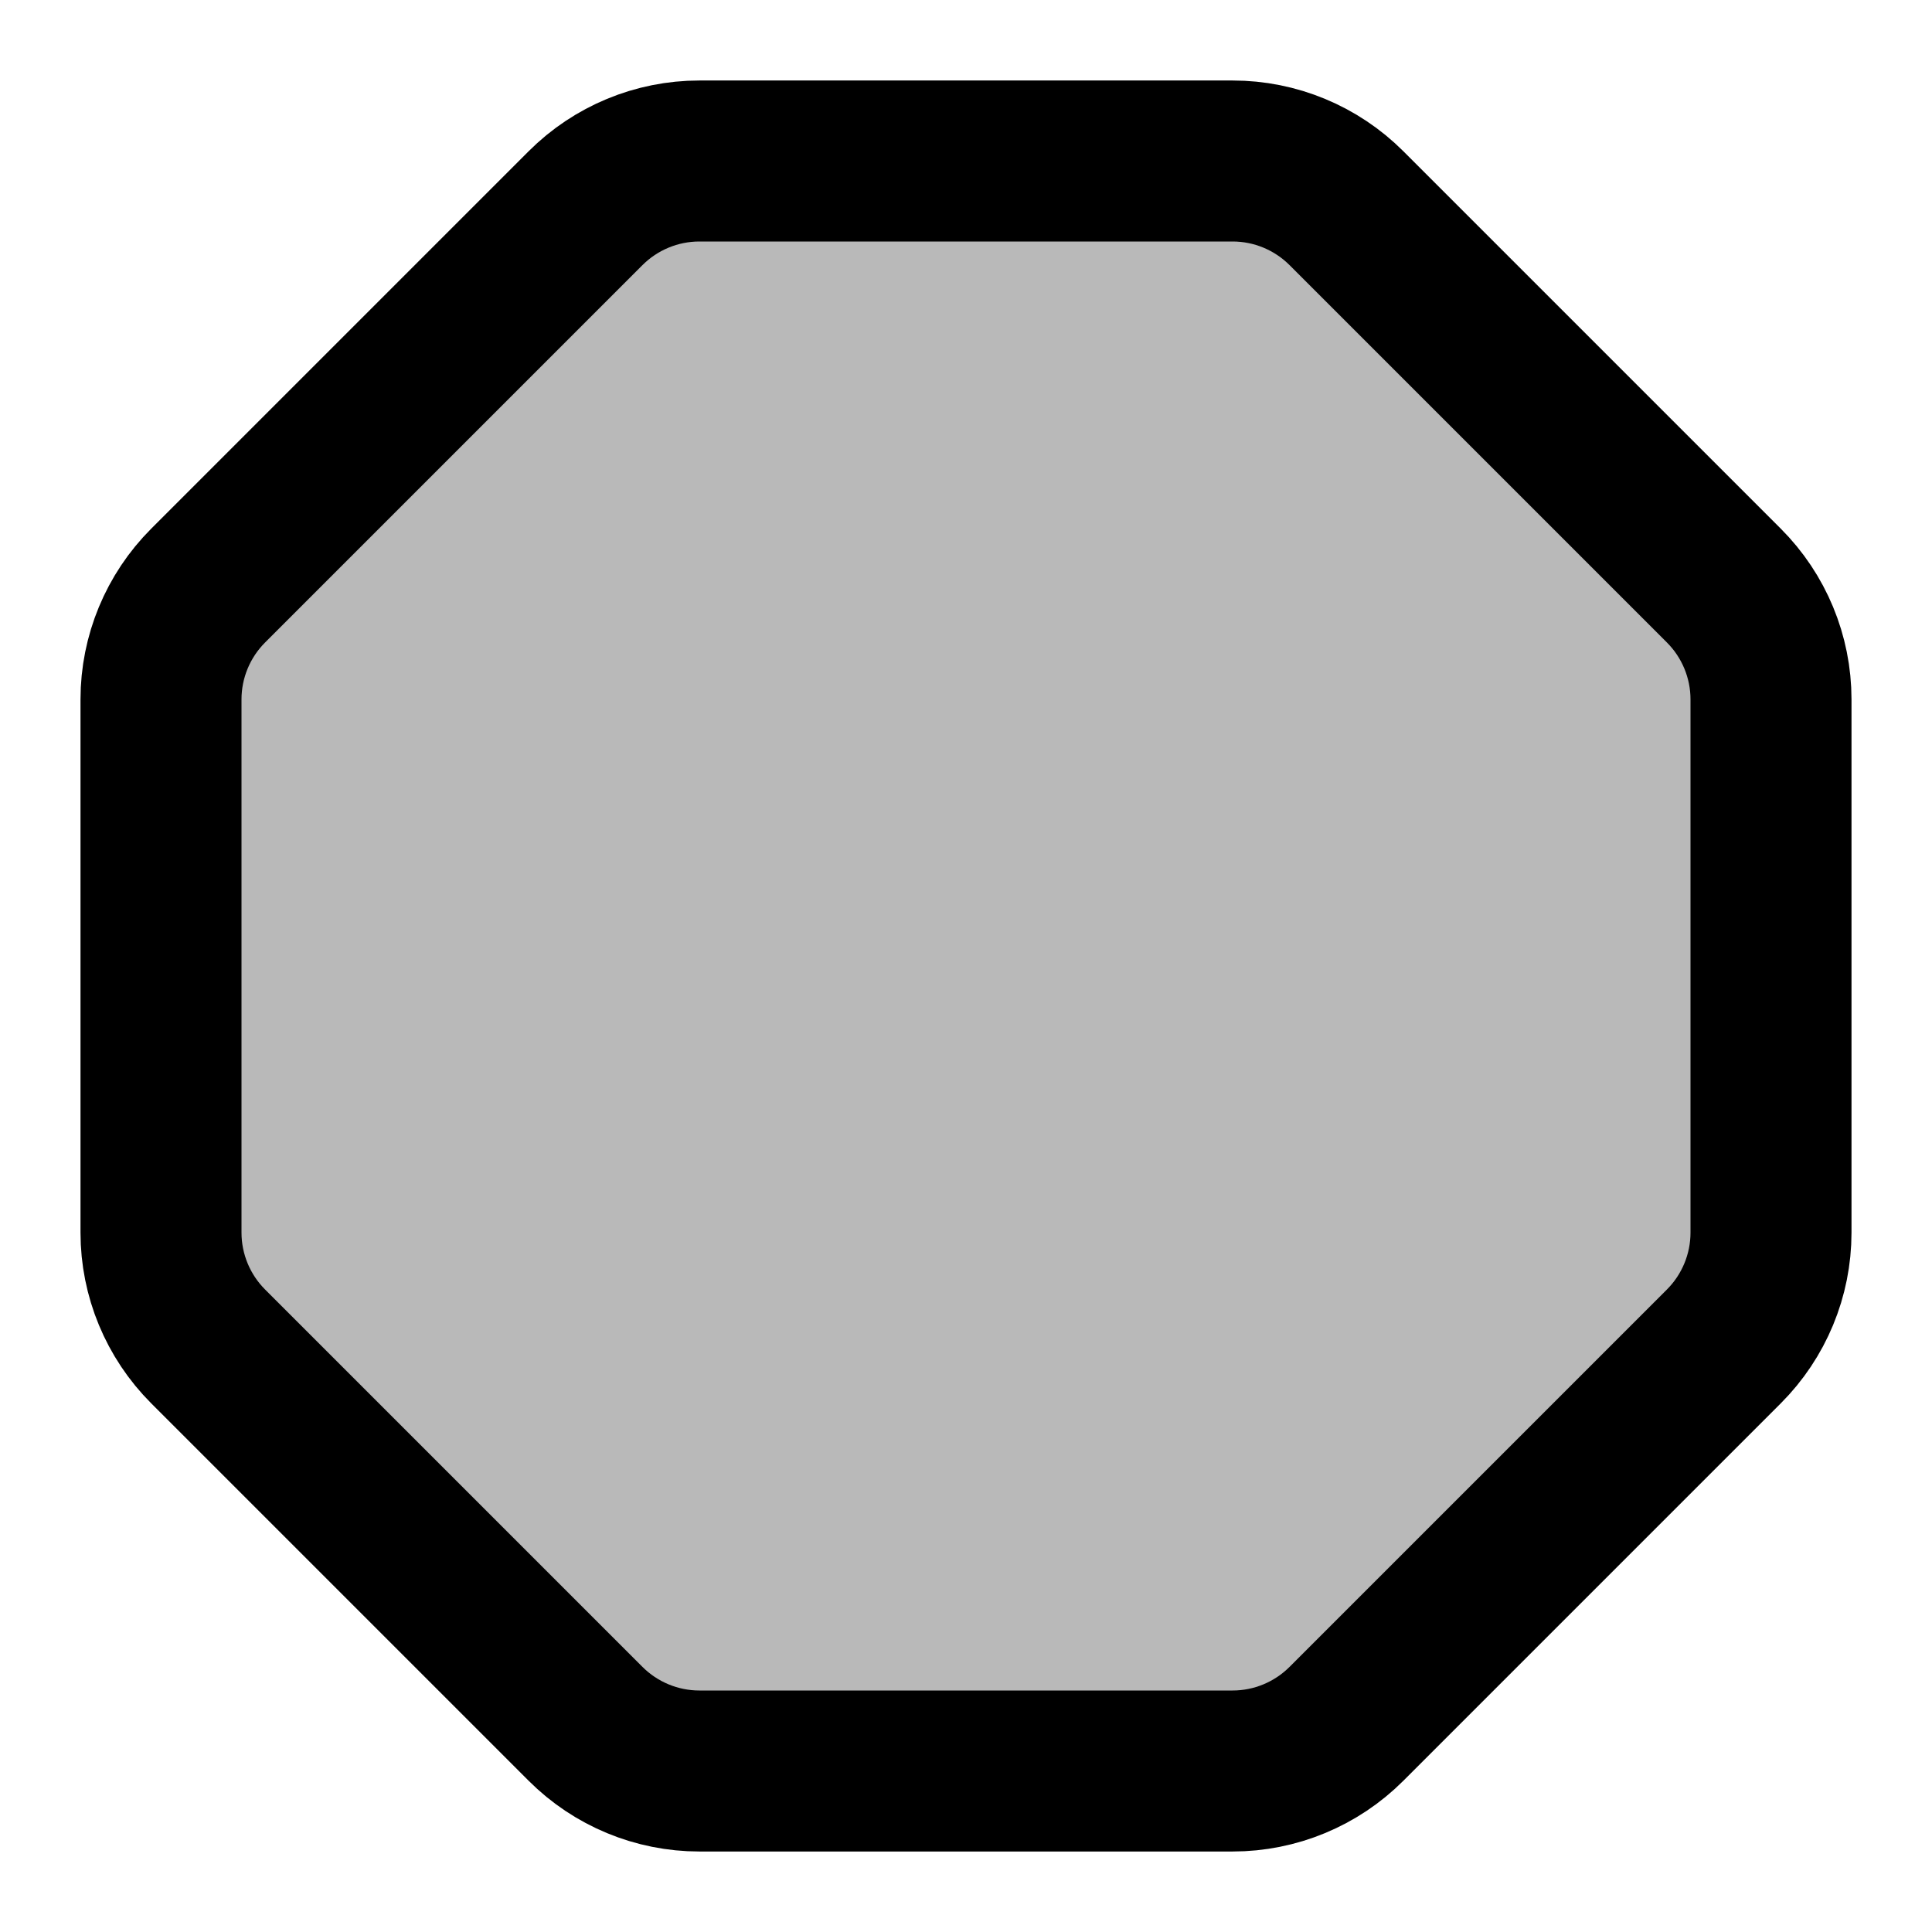
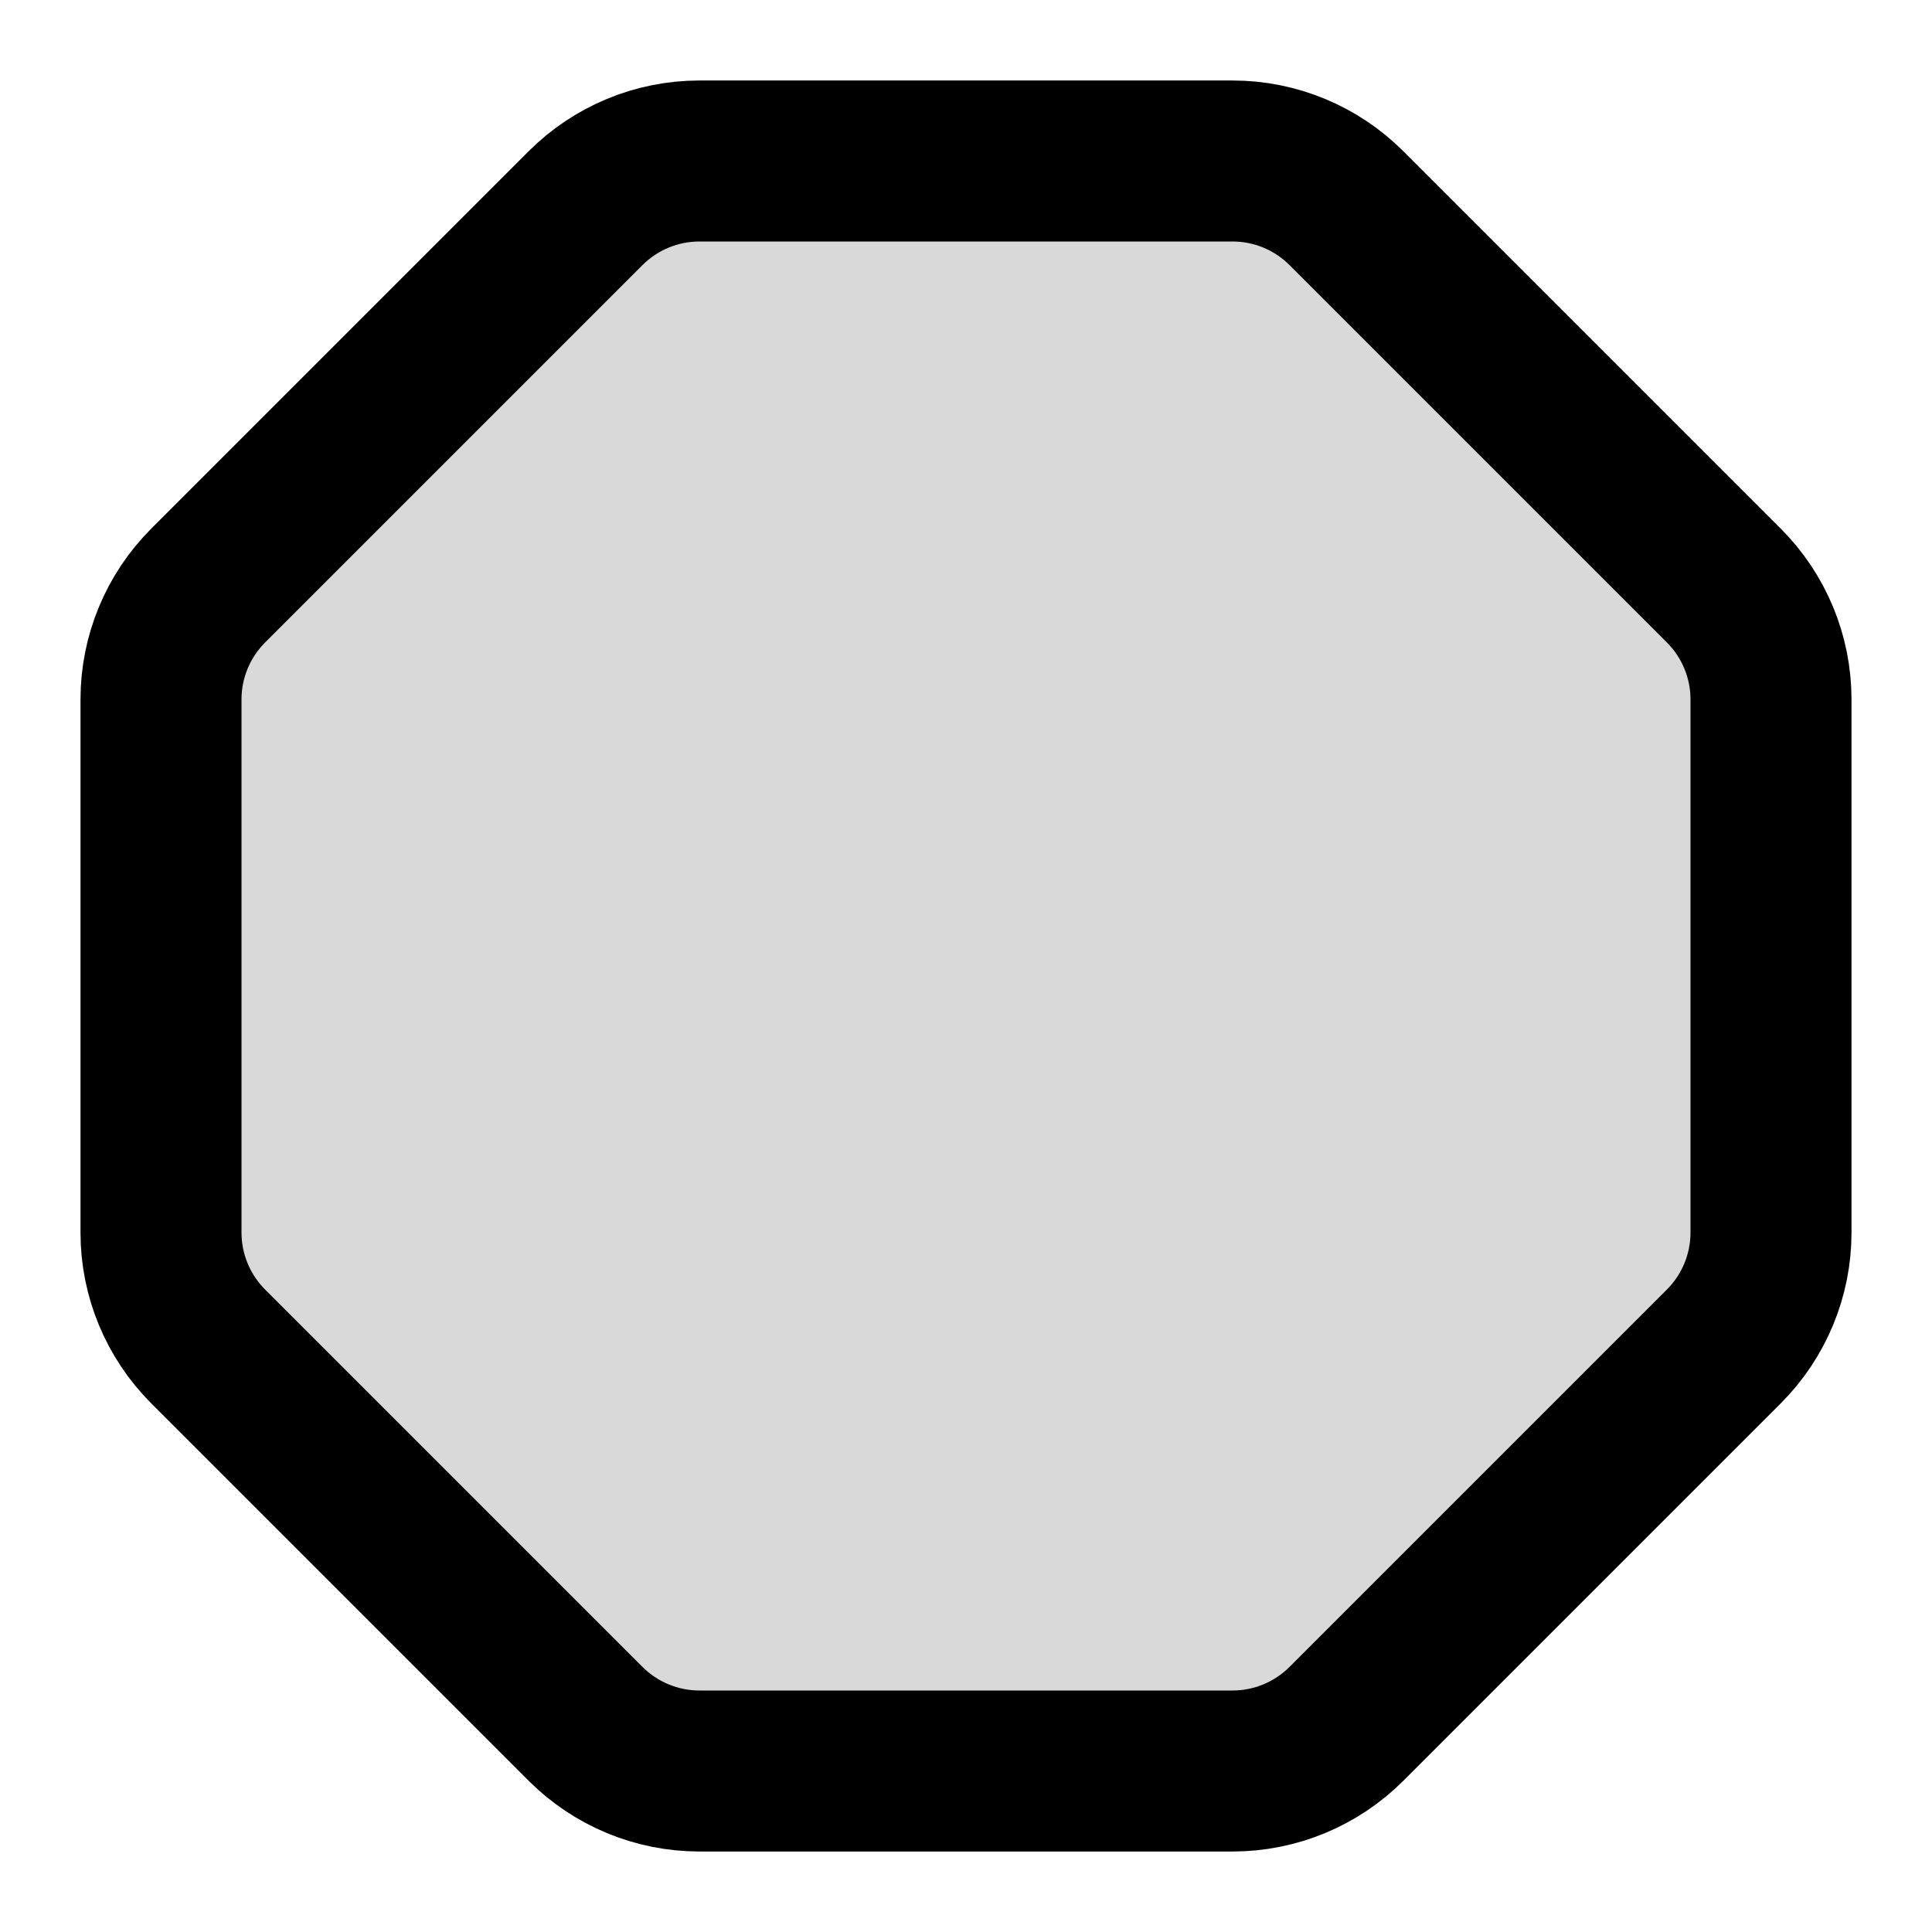
<svg xmlns="http://www.w3.org/2000/svg" width="24" height="24" viewBox="0 0 24 24" fill="none">
  <path d="M2.586 16.726C2.211 16.351 2 15.842 2 15.312V8.688C2 8.158 2.211 7.649 2.586 7.274L7.274 2.586C7.649 2.211 8.158 2 8.688 2H15.312C15.842 2 16.351 2.211 16.726 2.586L21.414 7.274C21.789 7.649 22 8.158 22 8.688V15.312C22 15.842 21.789 16.351 21.414 16.726L16.726 21.414C16.351 21.789 15.842 22 15.312 22H8.688C8.158 22 7.649 21.789 7.274 21.414L2.586 16.726Z" stroke="black" style="stroke:black;stroke-opacity:1;" stroke-width="2" stroke-linecap="round" stroke-linejoin="round" />
  <path opacity="0.15" d="M2.586 16.726C2.211 16.351 2 15.842 2 15.312V8.688C2 8.158 2.211 7.649 2.586 7.274L7.274 2.586C7.649 2.211 8.158 2 8.688 2H15.312C15.842 2 16.351 2.211 16.726 2.586L21.414 7.274C21.789 7.649 22 8.158 22 8.688V15.312C22 15.842 21.789 16.351 21.414 16.726L16.726 21.414C16.351 21.789 15.842 22 15.312 22H8.688C8.158 22 7.649 21.789 7.274 21.414L2.586 16.726Z" fill="black" style="fill:black;fill-opacity:1;" />
-   <path opacity="0.15" d="M2.586 16.726C2.211 16.351 2 15.842 2 15.312V8.688C2 8.158 2.211 7.649 2.586 7.274L7.274 2.586C7.649 2.211 8.158 2 8.688 2H15.312C15.842 2 16.351 2.211 16.726 2.586L21.414 7.274C21.789 7.649 22 8.158 22 8.688V15.312C22 15.842 21.789 16.351 21.414 16.726L16.726 21.414C16.351 21.789 15.842 22 15.312 22H8.688C8.158 22 7.649 21.789 7.274 21.414L2.586 16.726Z" fill="black" style="fill:black;fill-opacity:1;" />
</svg>
